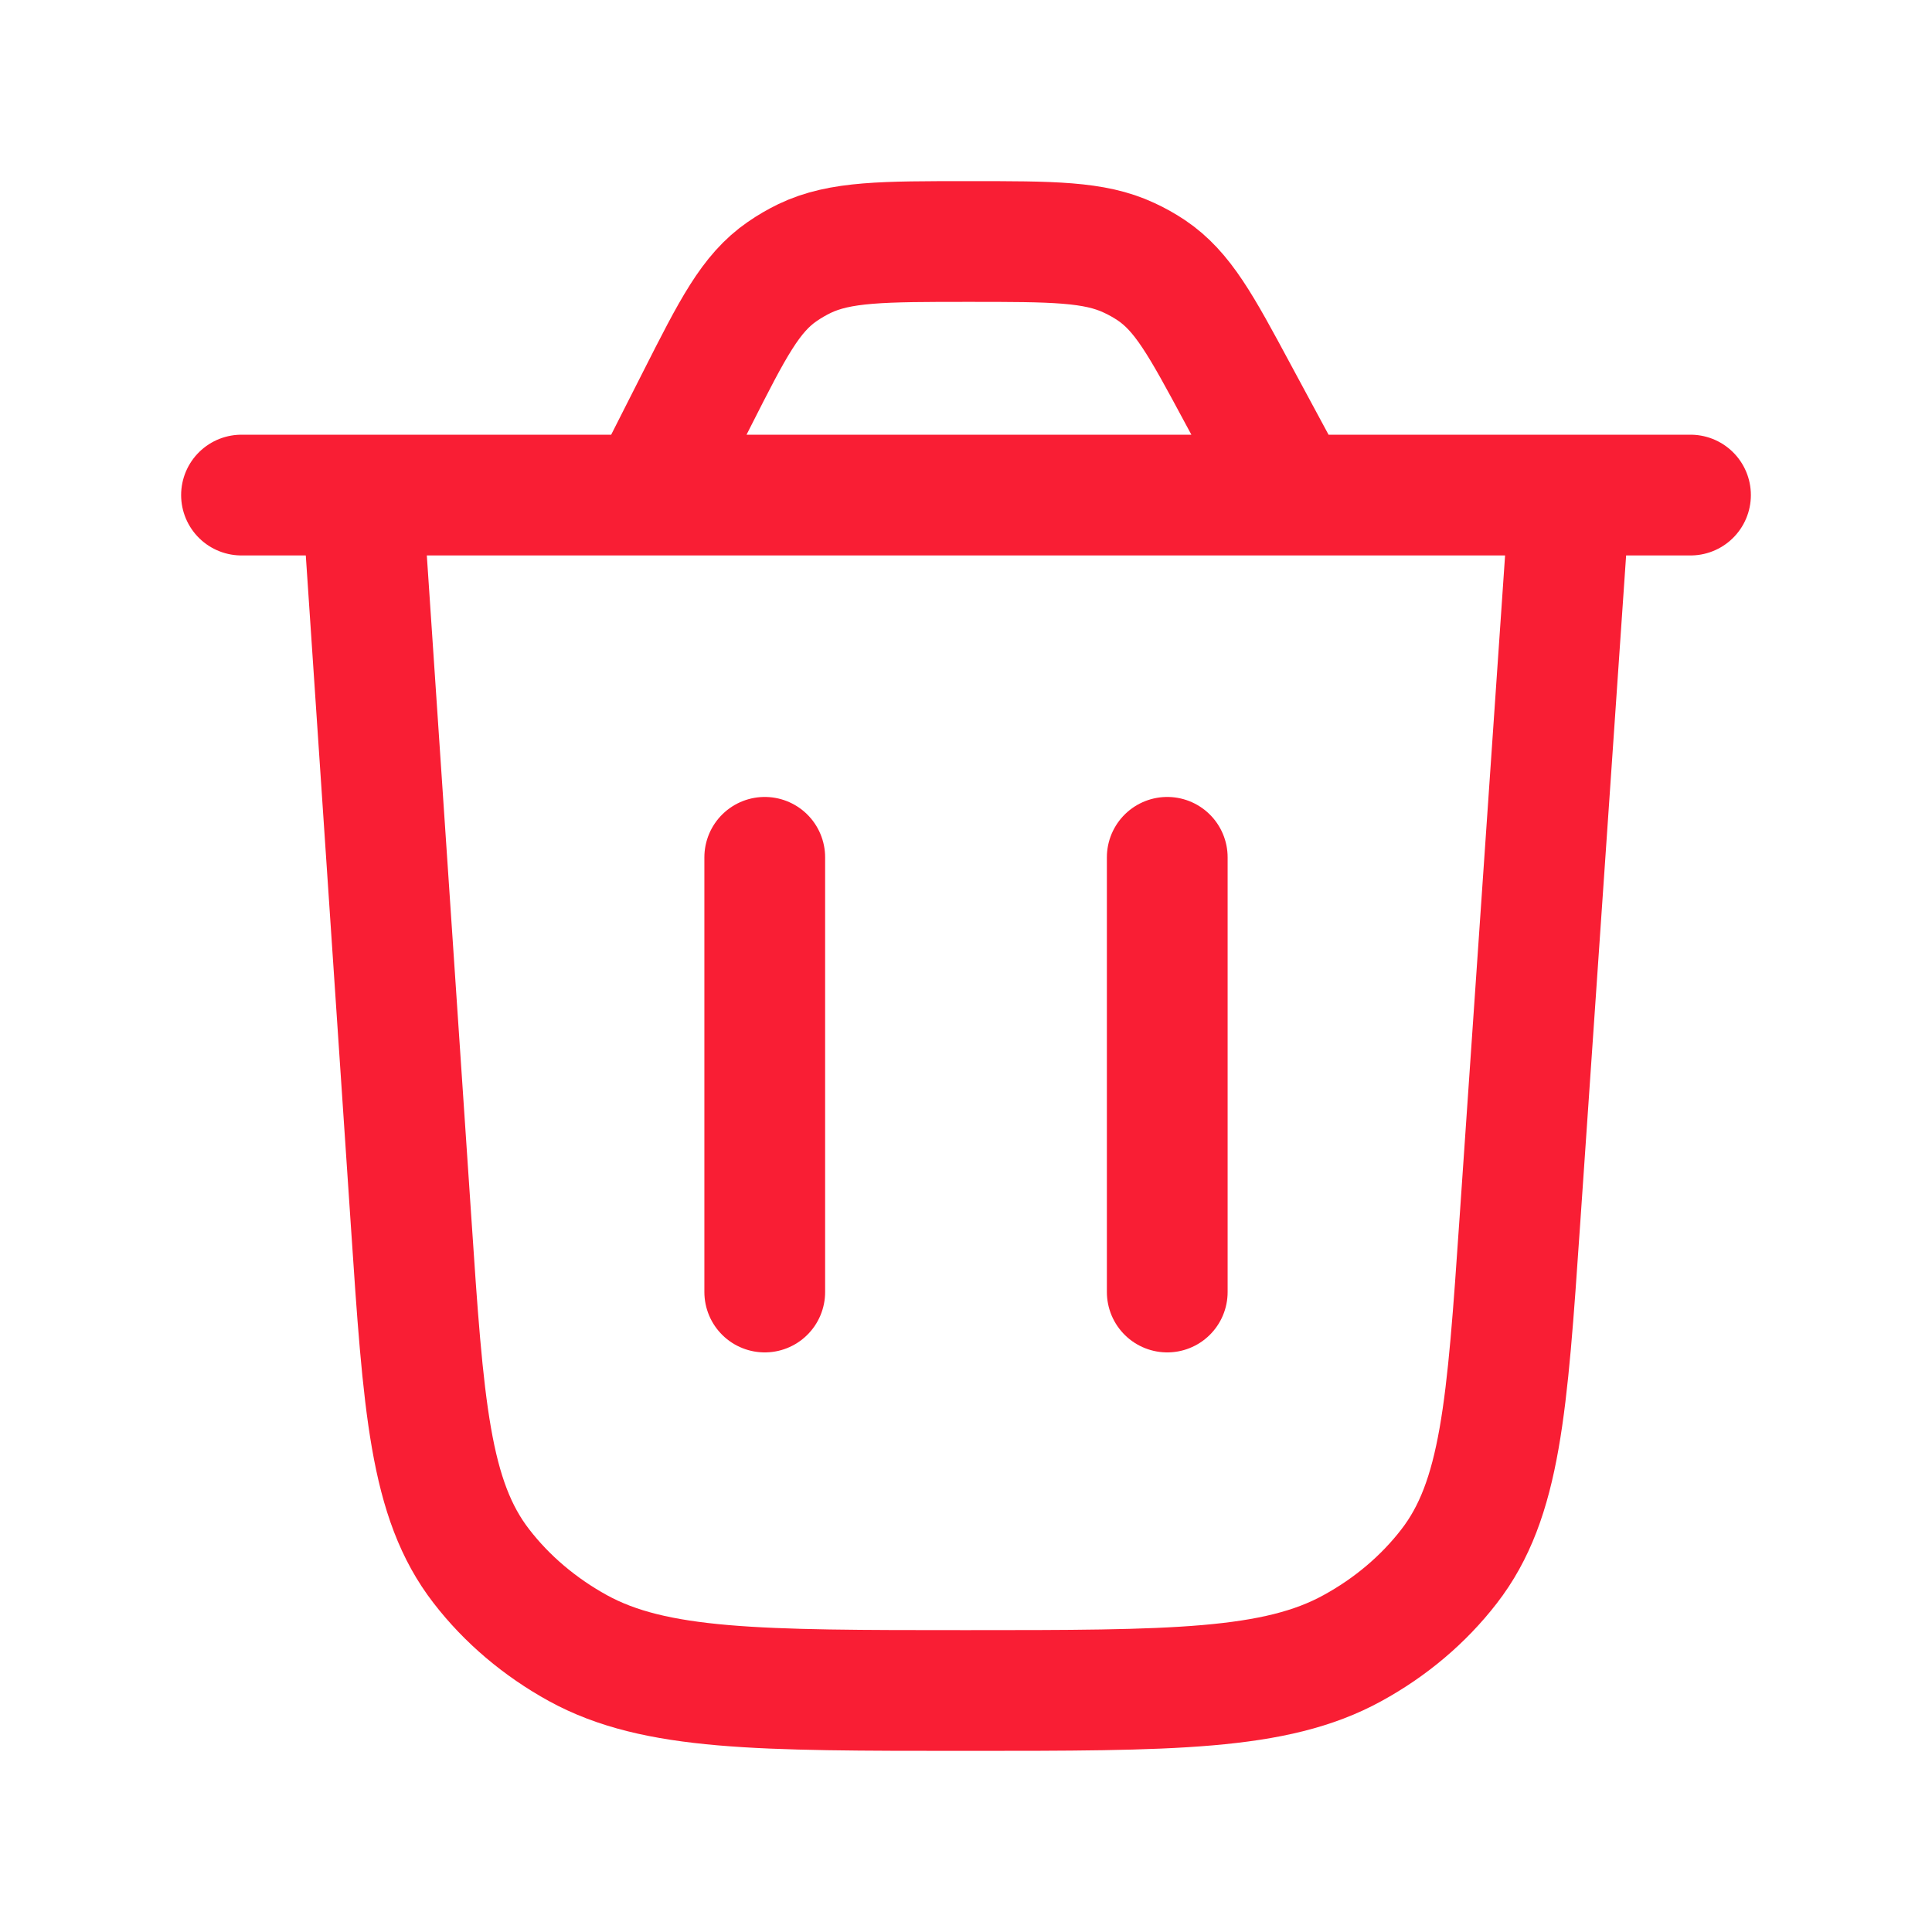
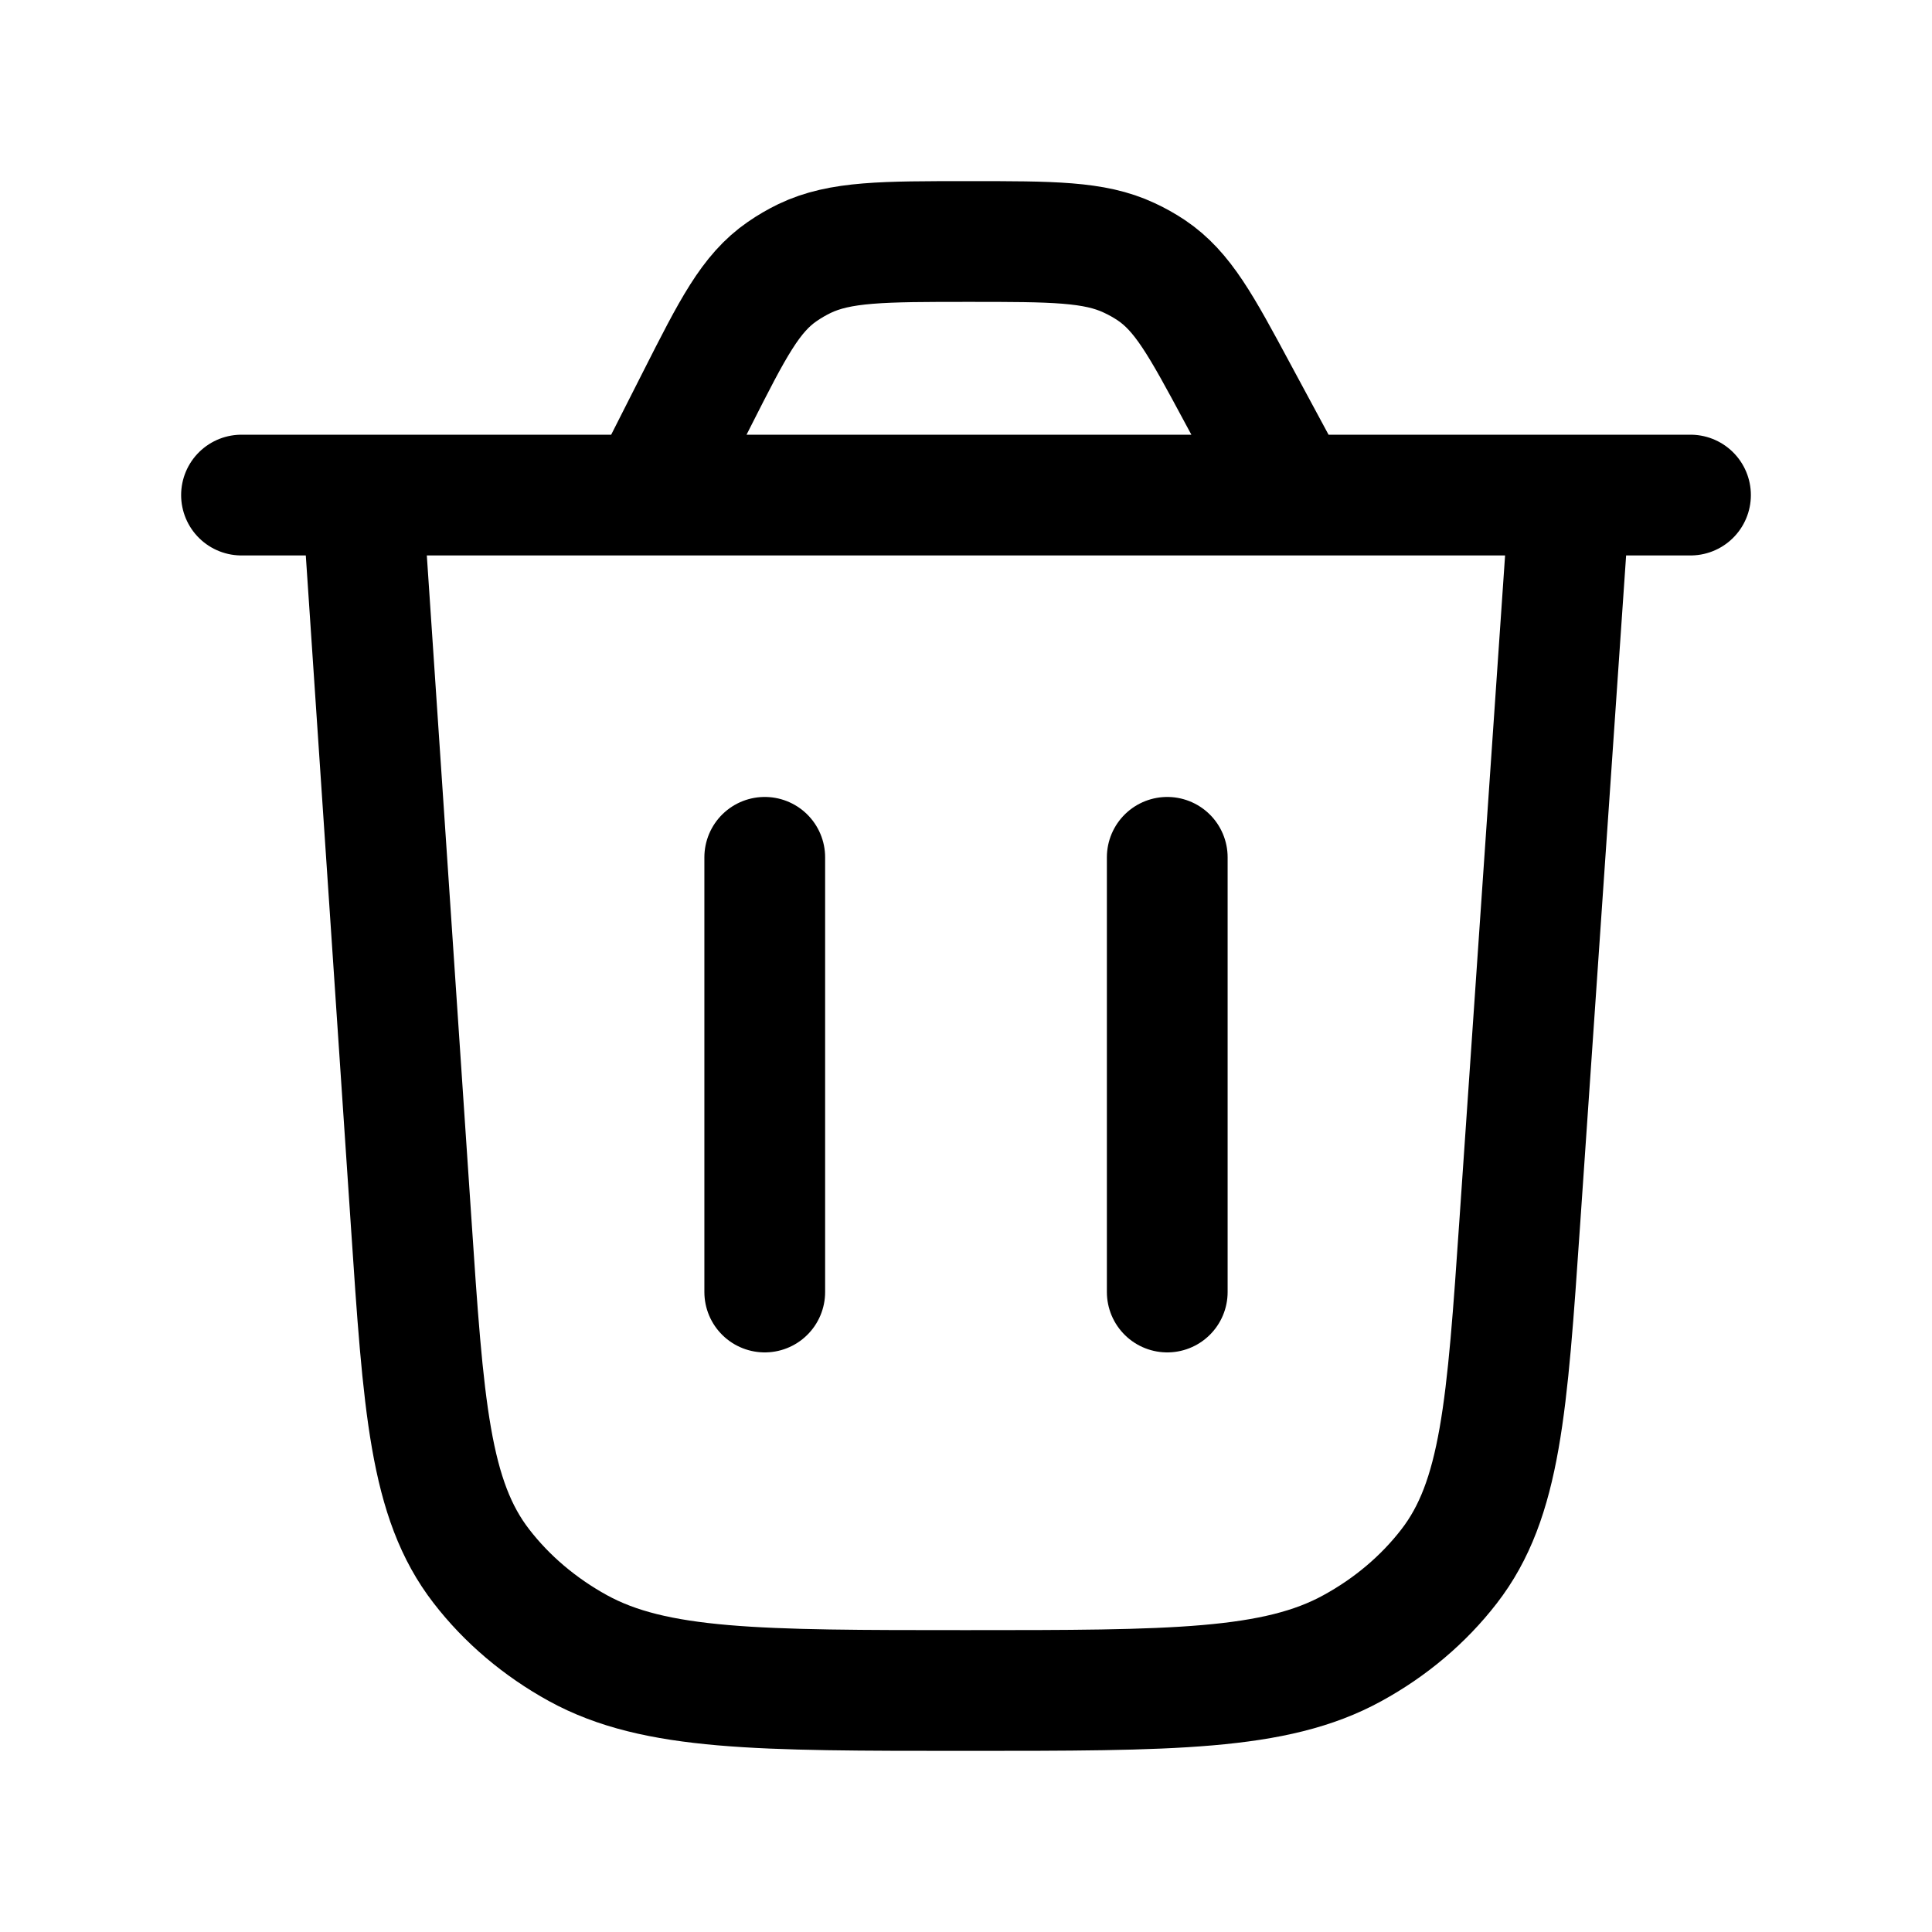
<svg xmlns="http://www.w3.org/2000/svg" width="24" height="24" viewBox="0 0 24 24" fill="none">
-   <path d="M19.5 6.15L18.88 15.172C18.722 17.477 18.643 18.63 18 19.459C17.683 19.869 17.274 20.215 16.8 20.474C15.843 21 14.56 21 11.994 21C9.424 21 8.139 21 7.18 20.474C6.706 20.213 6.297 19.867 5.98 19.456C5.338 18.627 5.26 17.472 5.106 15.164L4.5 6.15M3 6.15H21M16.056 6.15L15.373 4.883C14.92 4.04 14.693 3.62 14.302 3.357C14.215 3.299 14.123 3.247 14.027 3.203C13.594 3 13.074 3 12.035 3C10.969 3 10.436 3 9.995 3.211C9.898 3.258 9.805 3.312 9.717 3.373C9.322 3.645 9.101 4.082 8.659 4.954L8.053 6.15M9.5 16.05V10.65M14.5 16.05V10.65" stroke="#F91E34" stroke-width="1.5" stroke-linecap="round" />
+   <path d="M19.5 6.15L18.88 15.172C18.722 17.477 18.643 18.63 18 19.459C17.683 19.869 17.274 20.215 16.8 20.474C15.843 21 14.56 21 11.994 21C9.424 21 8.139 21 7.18 20.474C6.706 20.213 6.297 19.867 5.98 19.456C5.338 18.627 5.26 17.472 5.106 15.164L4.5 6.15M3 6.15H21M16.056 6.15L15.373 4.883C14.92 4.04 14.693 3.62 14.302 3.357C14.215 3.299 14.123 3.247 14.027 3.203C13.594 3 13.074 3 12.035 3C10.969 3 10.436 3 9.995 3.211C9.898 3.258 9.805 3.312 9.717 3.373C9.322 3.645 9.101 4.082 8.659 4.954L8.053 6.15M9.5 16.05V10.65M14.5 16.05V10.65" stroke="currentColor" stroke-width="1.5" stroke-linecap="round" />
</svg>
